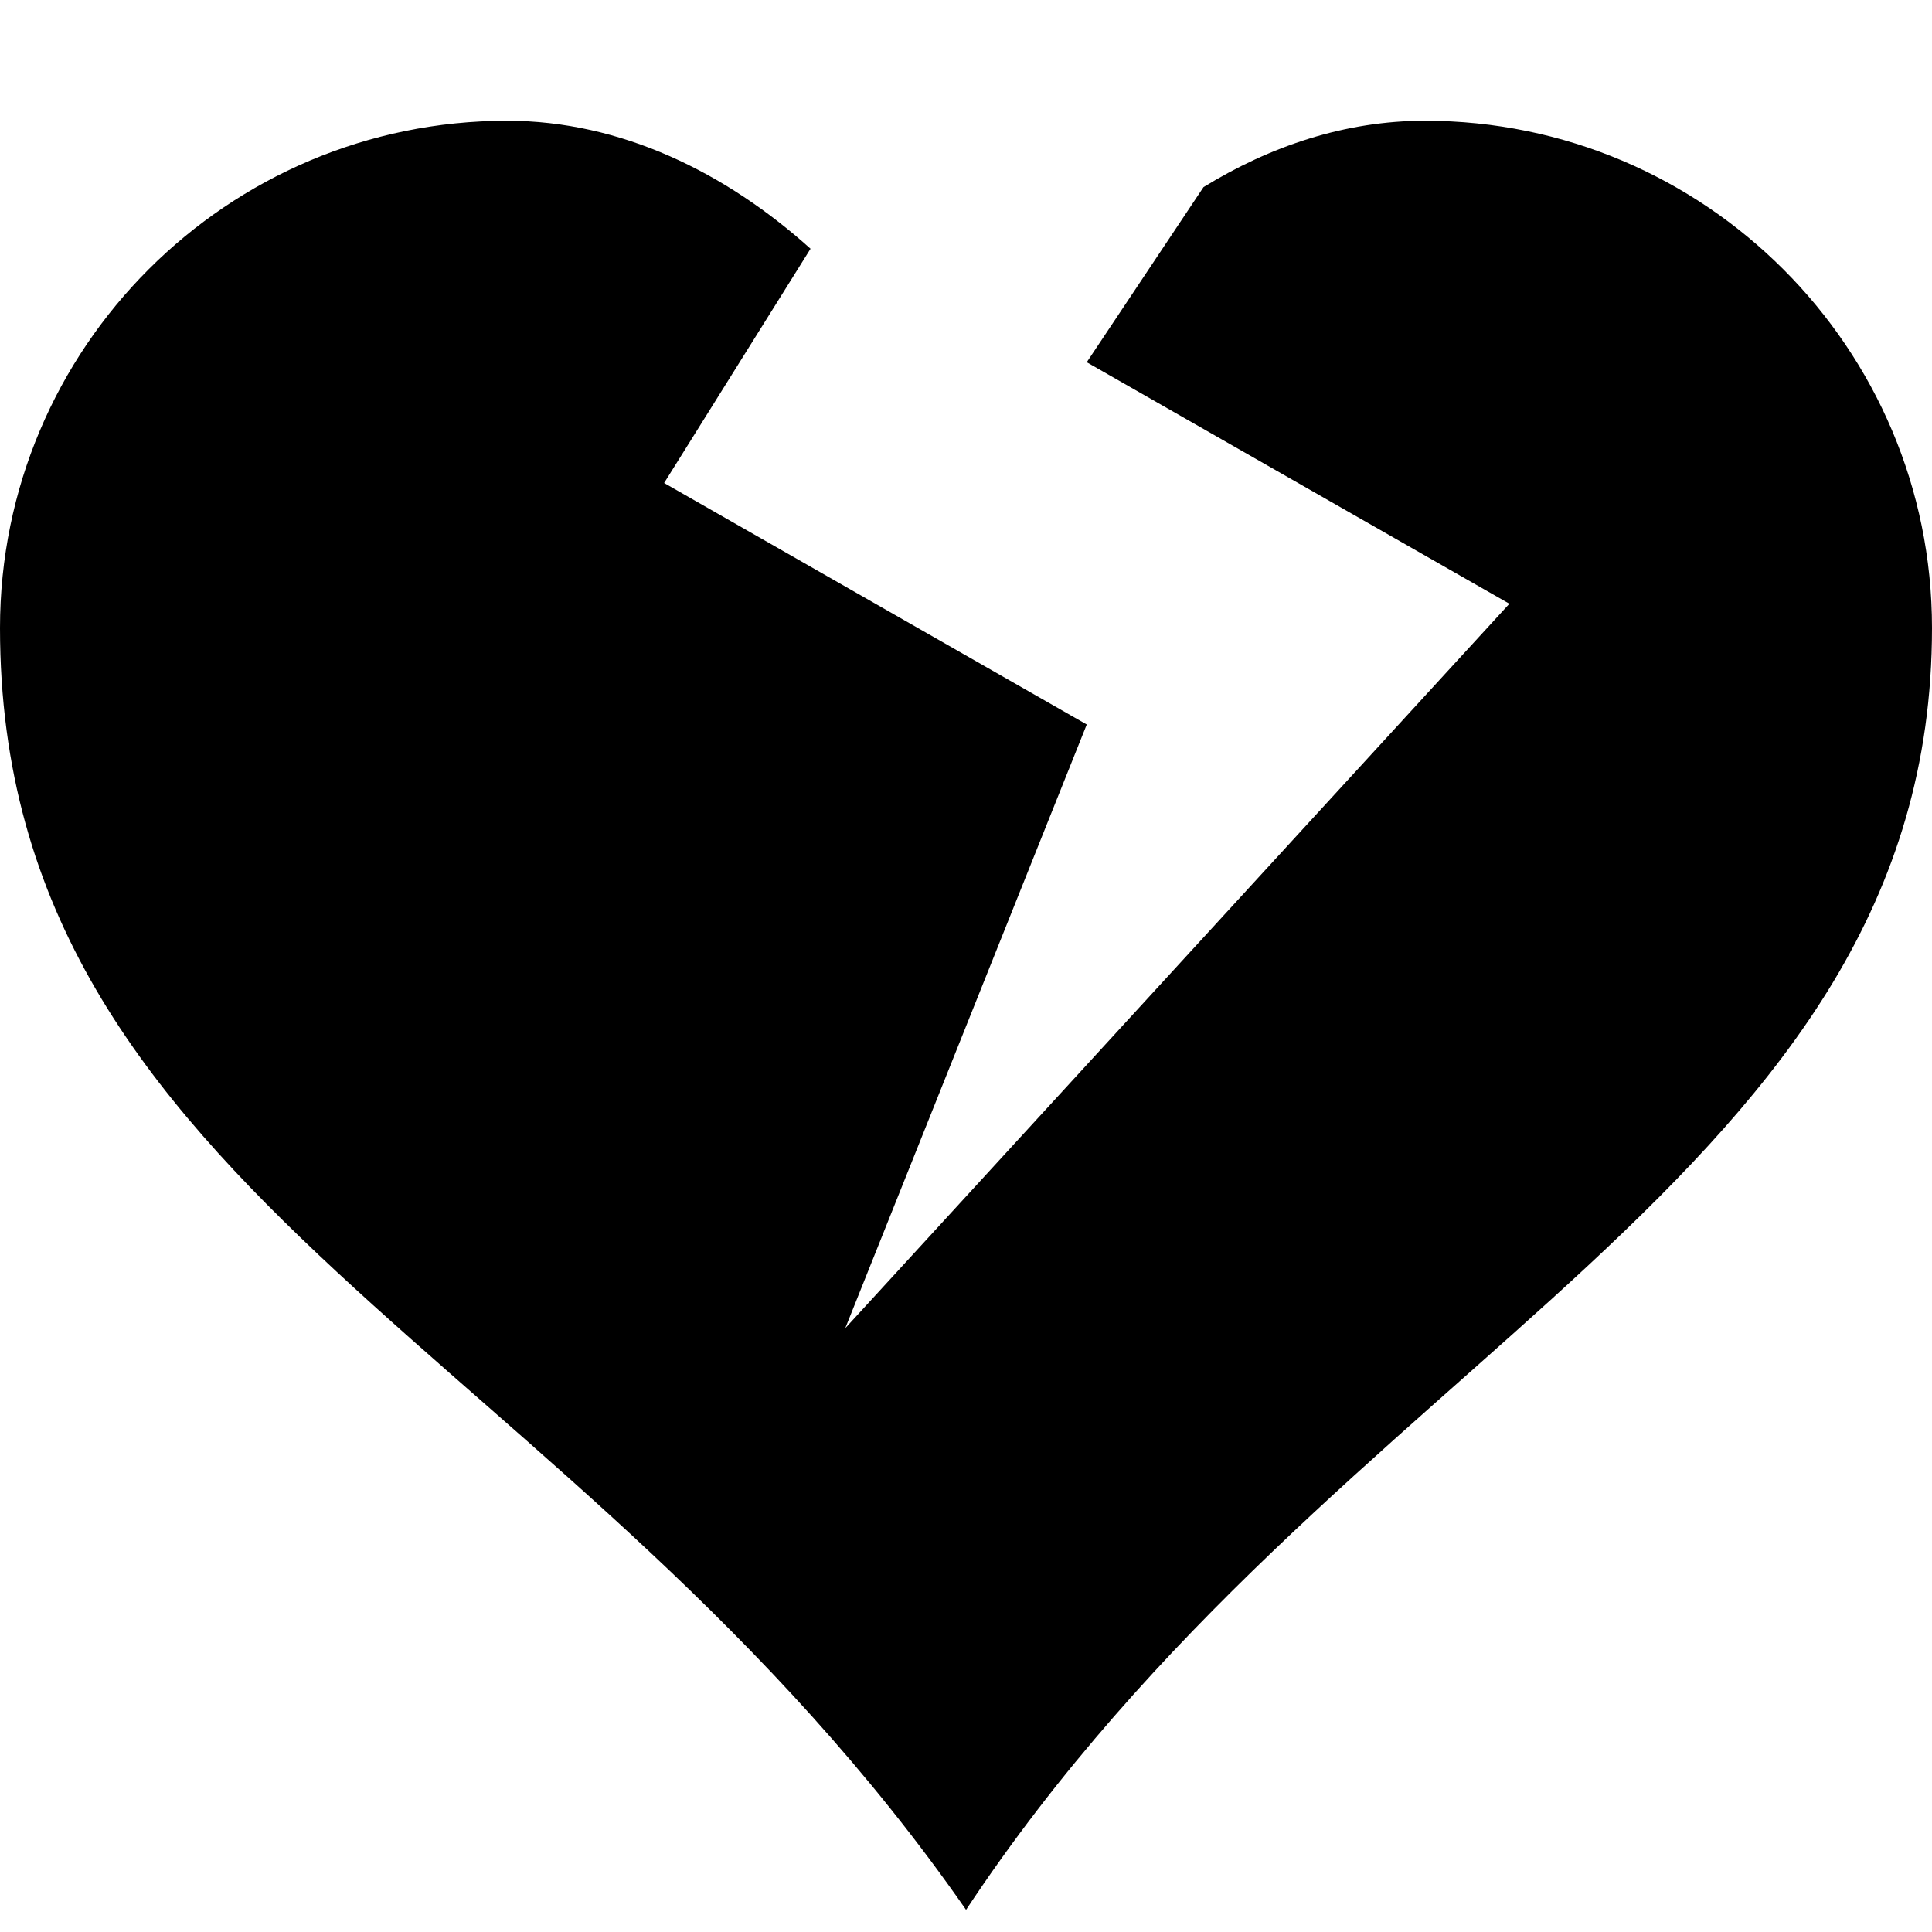
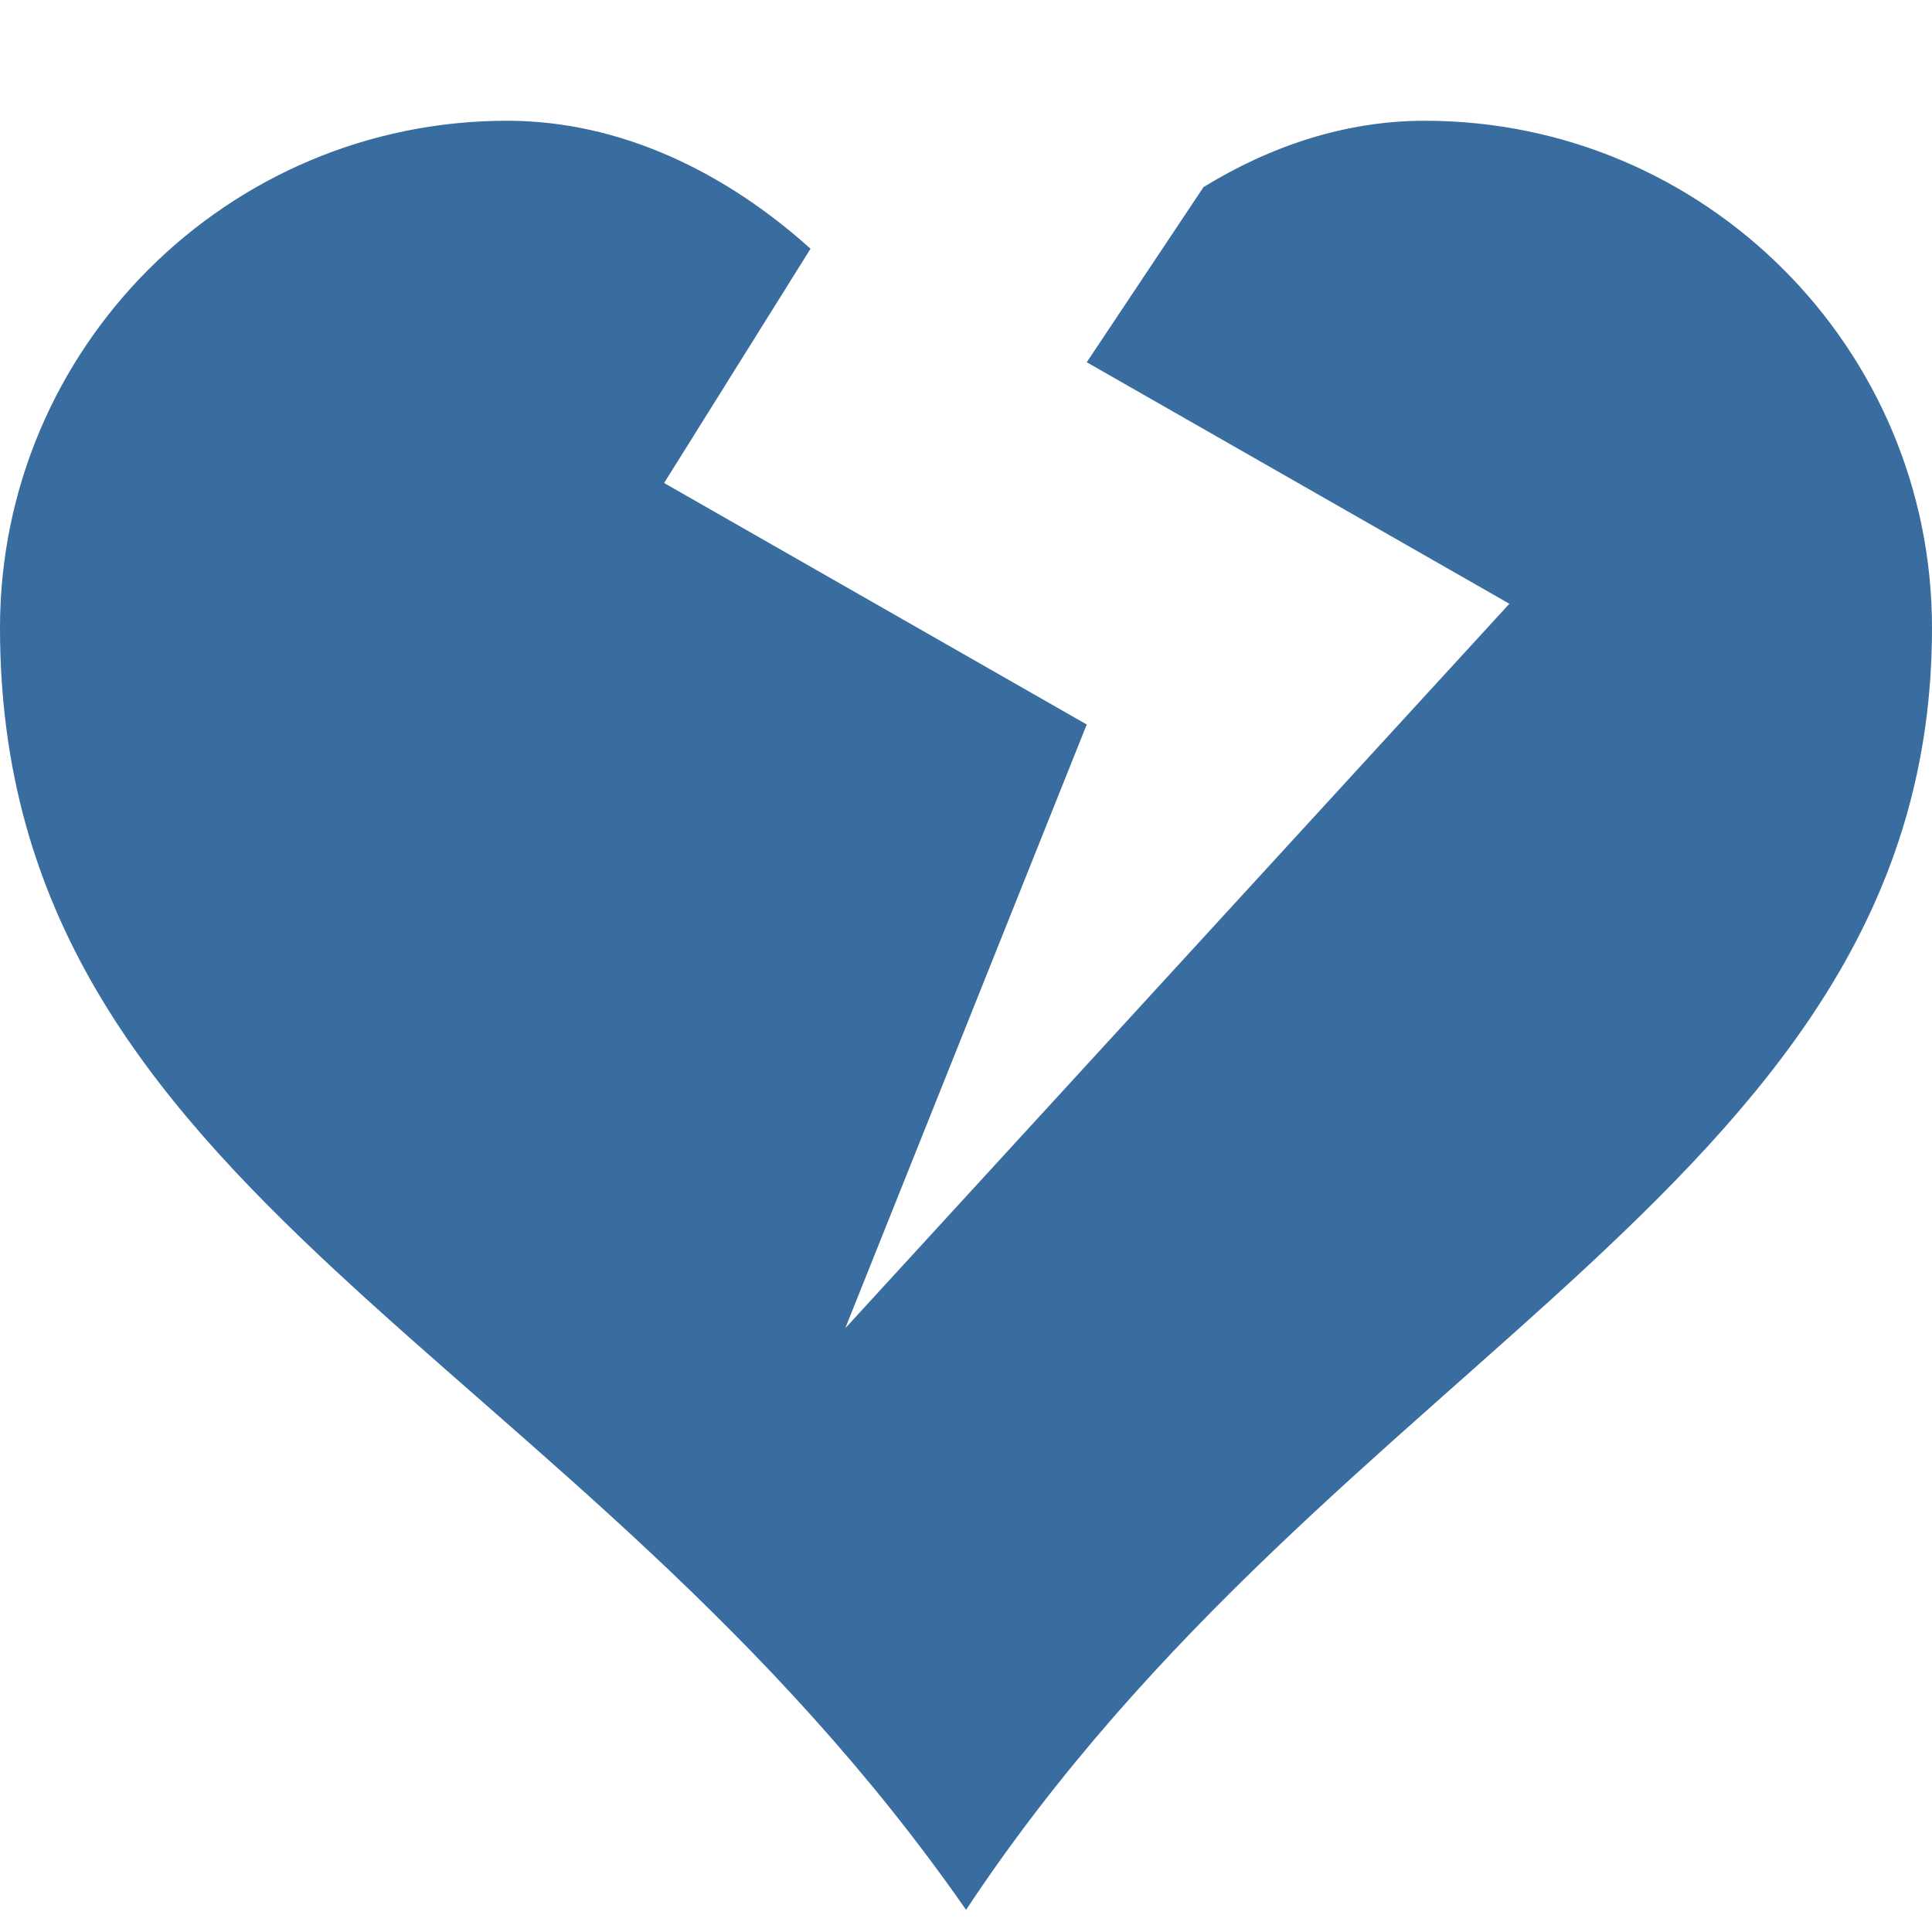
- <svg xmlns="http://www.w3.org/2000/svg" version="1.1" width="32" height="32" viewBox="0 0 32 32">
+ <svg xmlns="http://www.w3.org/2000/svg" version="1.1" width="32" height="32" viewBox="0 0 32 32" fill="rgb(58, 109, 159)">
  <path d="M23.6 2c4.637 0 8.4 3.764 8.4 8.401 0 9.132-9.87 11.964-15.999 21.232-6.485-9.326-16.001-11.799-16.001-21.232 0-4.637 3.763-8.401 8.4-8.401 1.886 0 3.625 0.86 5.025 2.12l-2.425 3.88 7 4-4 10 11-12-7-4 1.934-2.901c1.107-0.68 2.35-1.099 3.665-1.099z" />
</svg>
